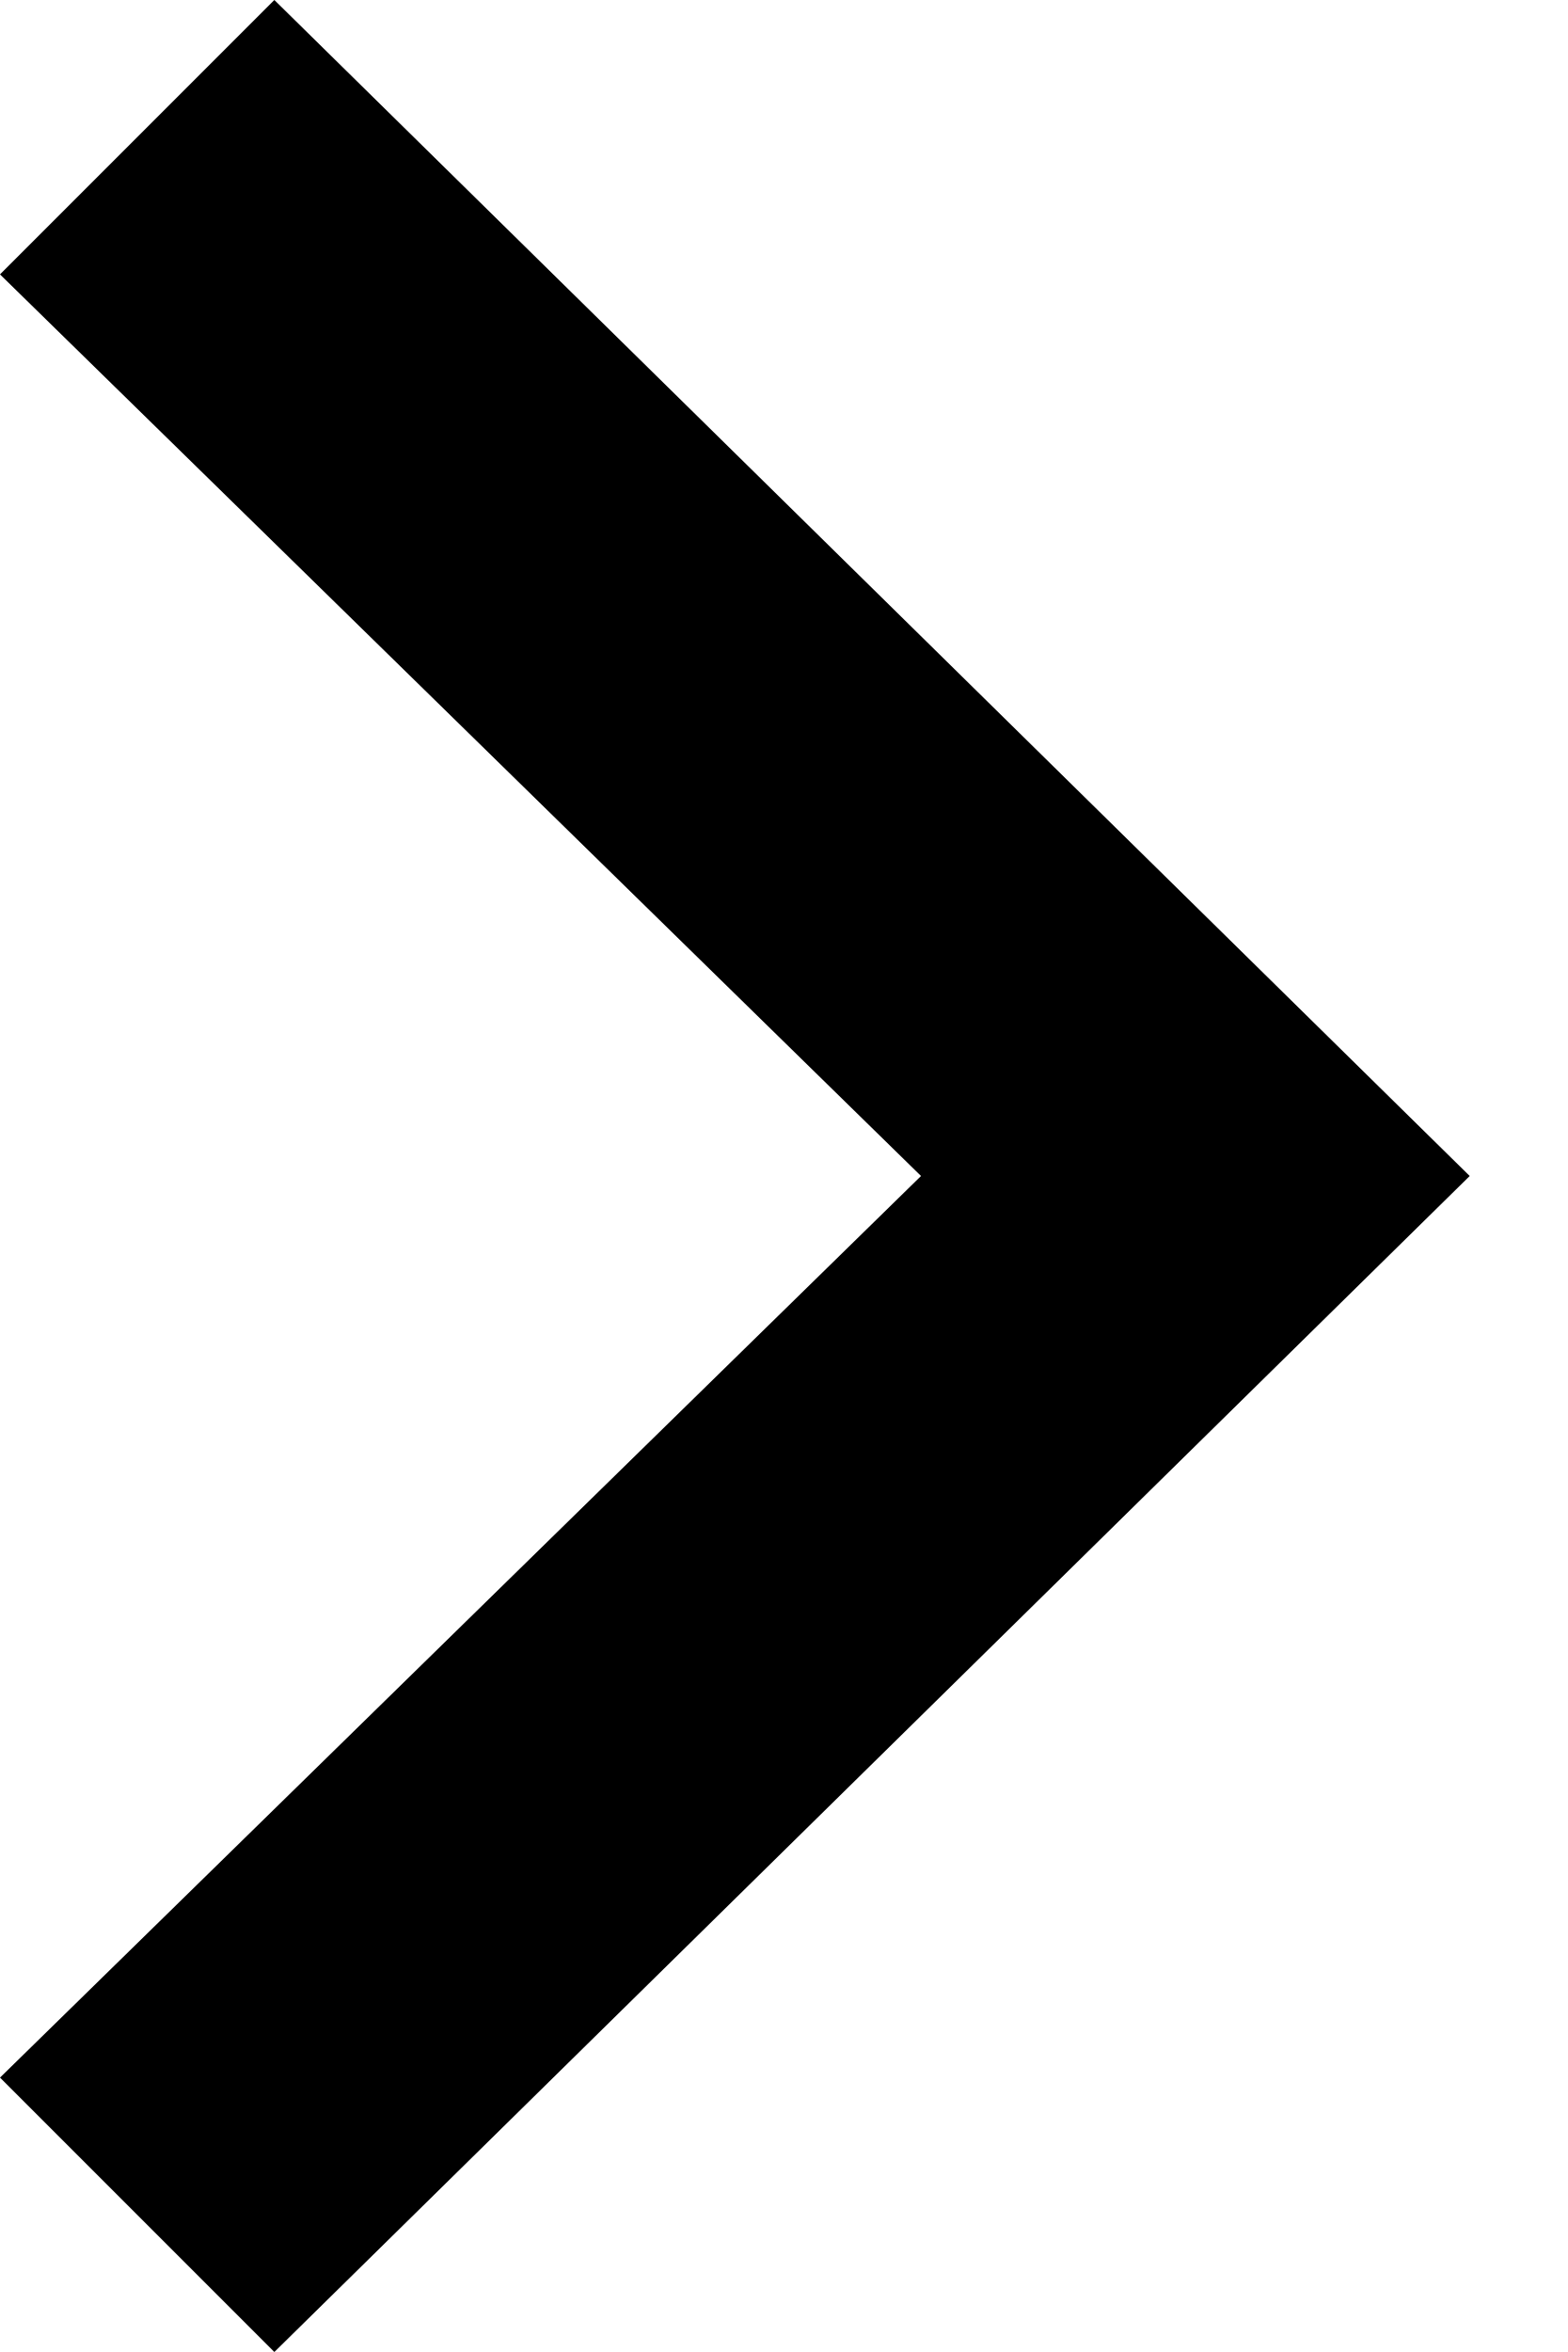
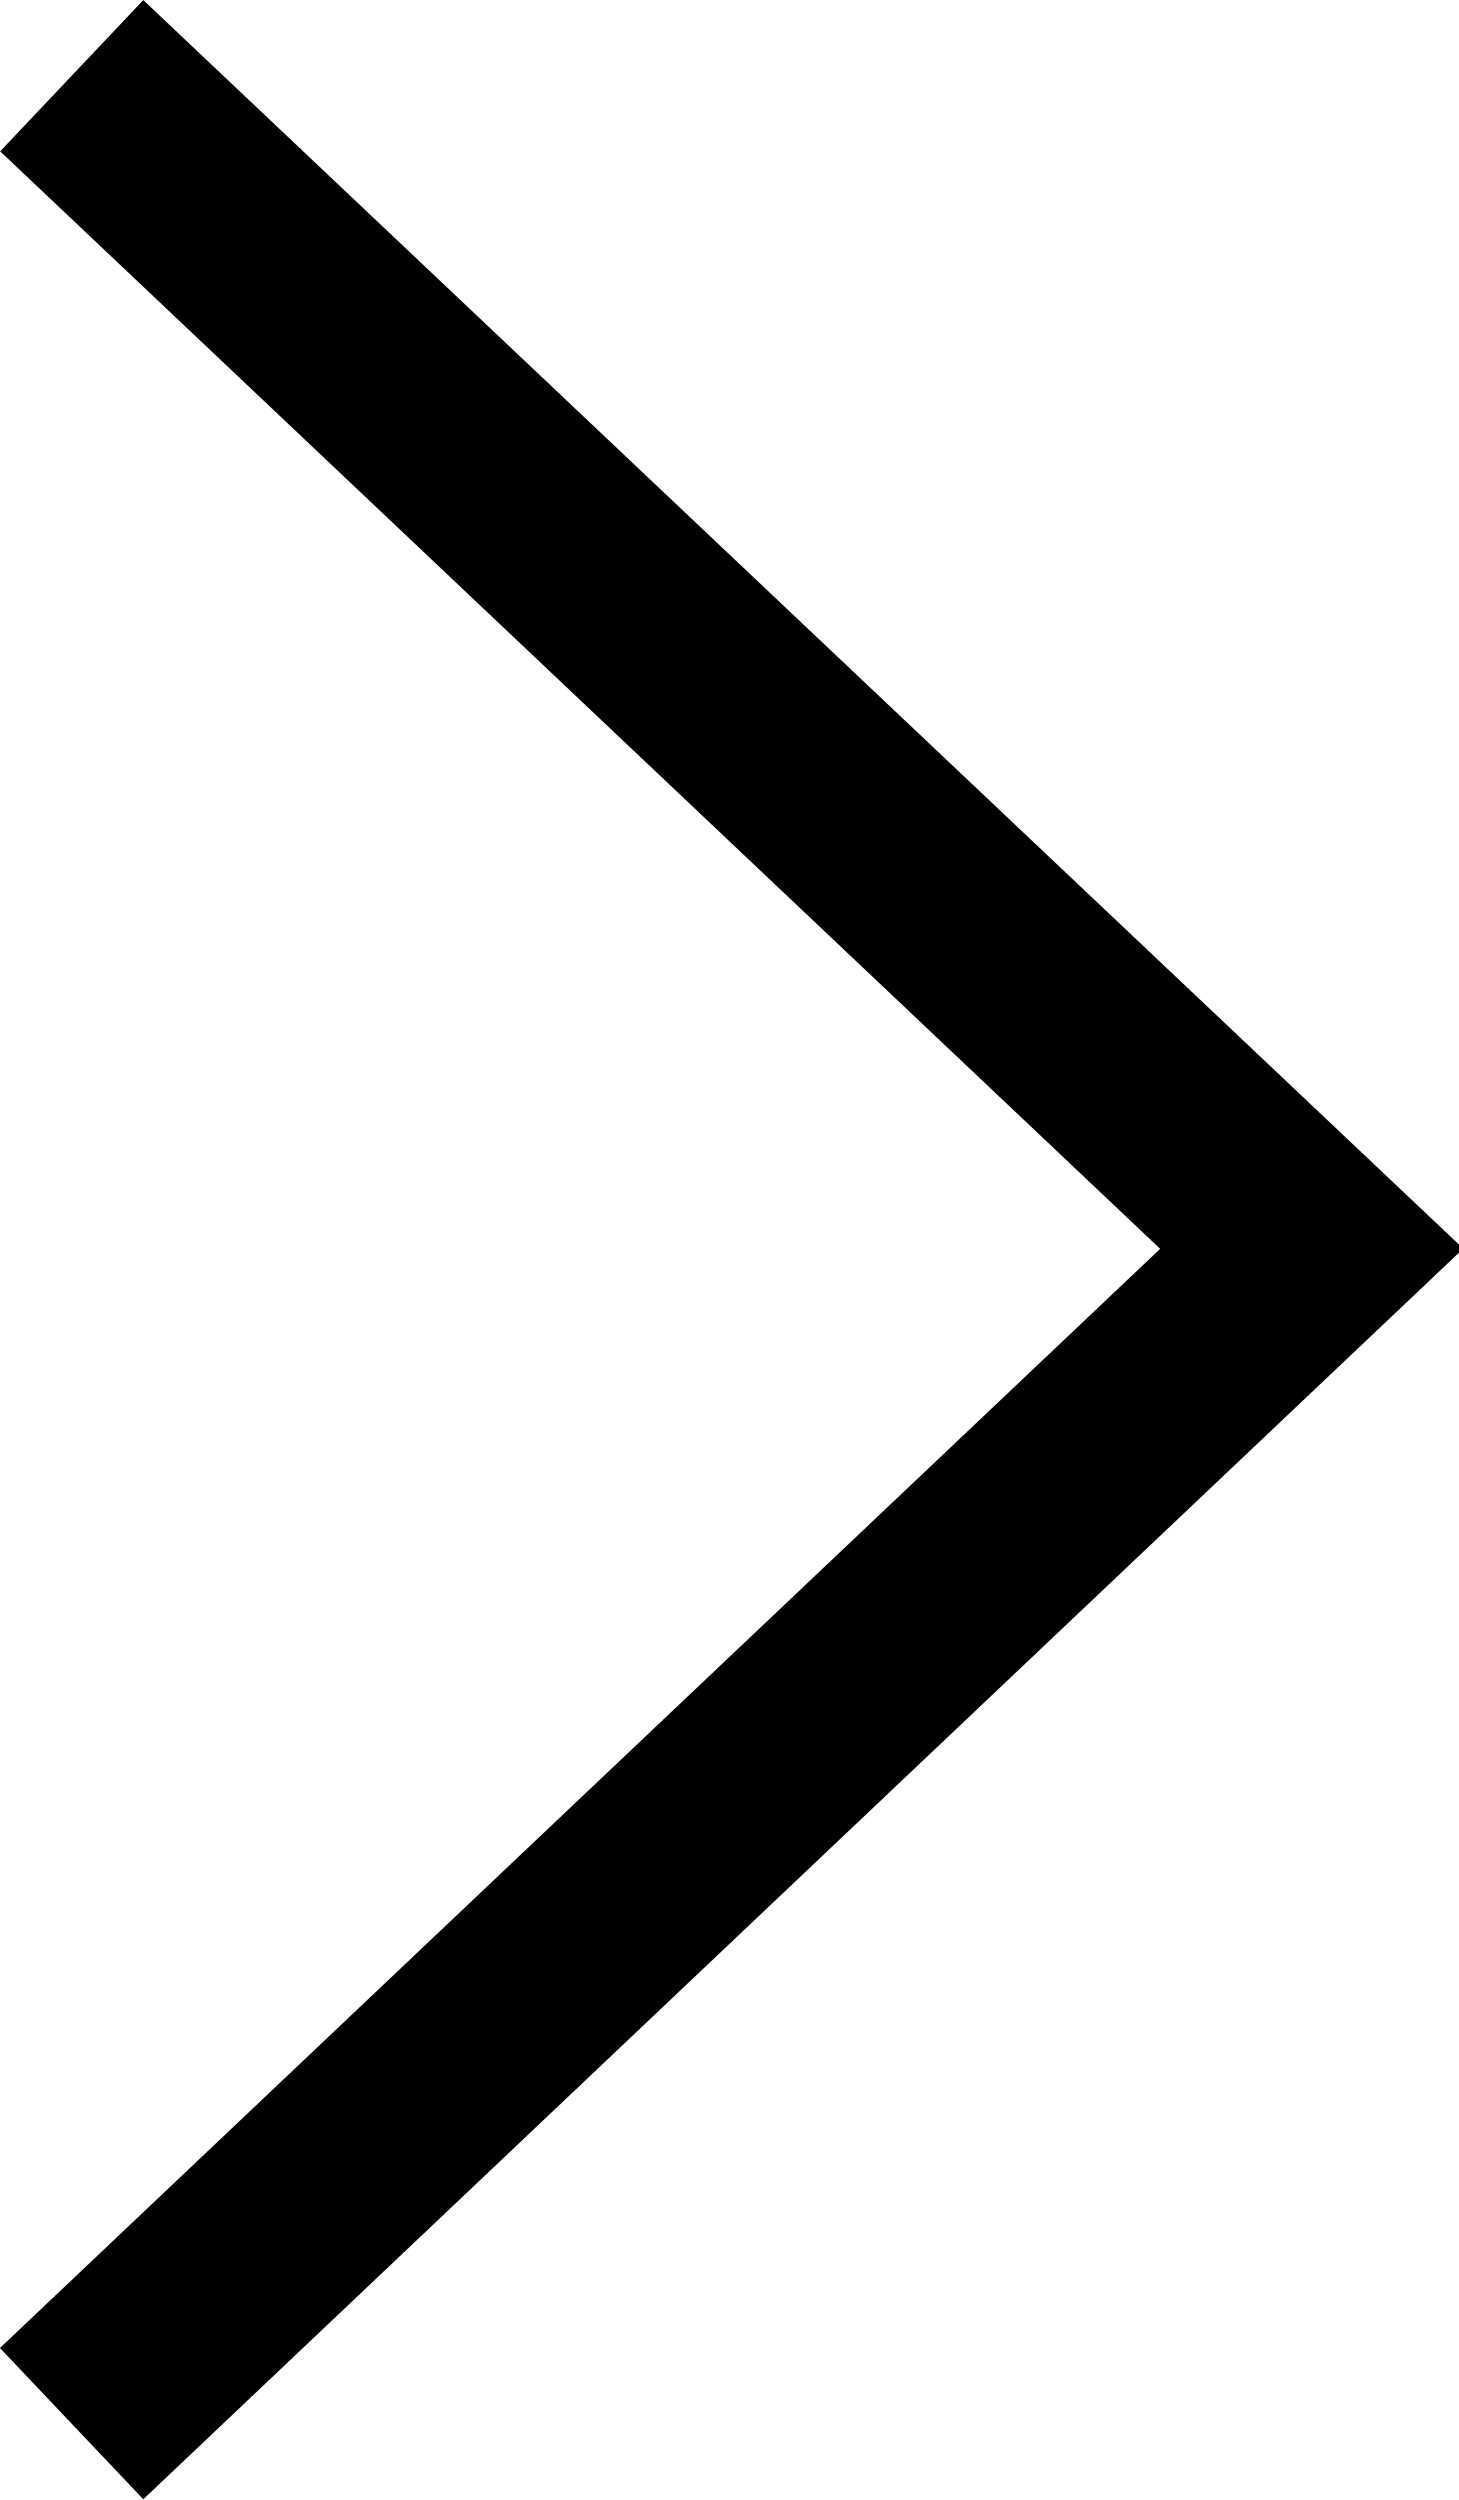
- <svg xmlns="http://www.w3.org/2000/svg" width="8px" height="12px" viewBox="0 0 8 12" version="1.1" fill-rule="evenodd">
-   <polygon id="SVGID_1_" stroke="none" fill="#000000" points="0 10.6 4.7 6 0 1.4 1.4 0 7.5 6 1.4 12" />
+ <svg xmlns="http://www.w3.org/2000/svg" width="7px" height="12px" viewBox="0 0 7 12" version="1.1">
+   <defs />
+   <g id="chevron--right" stroke="none" stroke-width="1" fill="none" fill-rule="evenodd">
+     <polygon id="chevron" fill="#000000" fill-rule="nonzero" transform="translate(3.511682, 5.998096) rotate(90) translate(-3.511682, -5.998096) " points="3.508 3.941 -1.76 9.509 -2.486 8.822 3.507 2.486 9.51 8.822 8.784 9.51" />
+   </g>
</svg>
